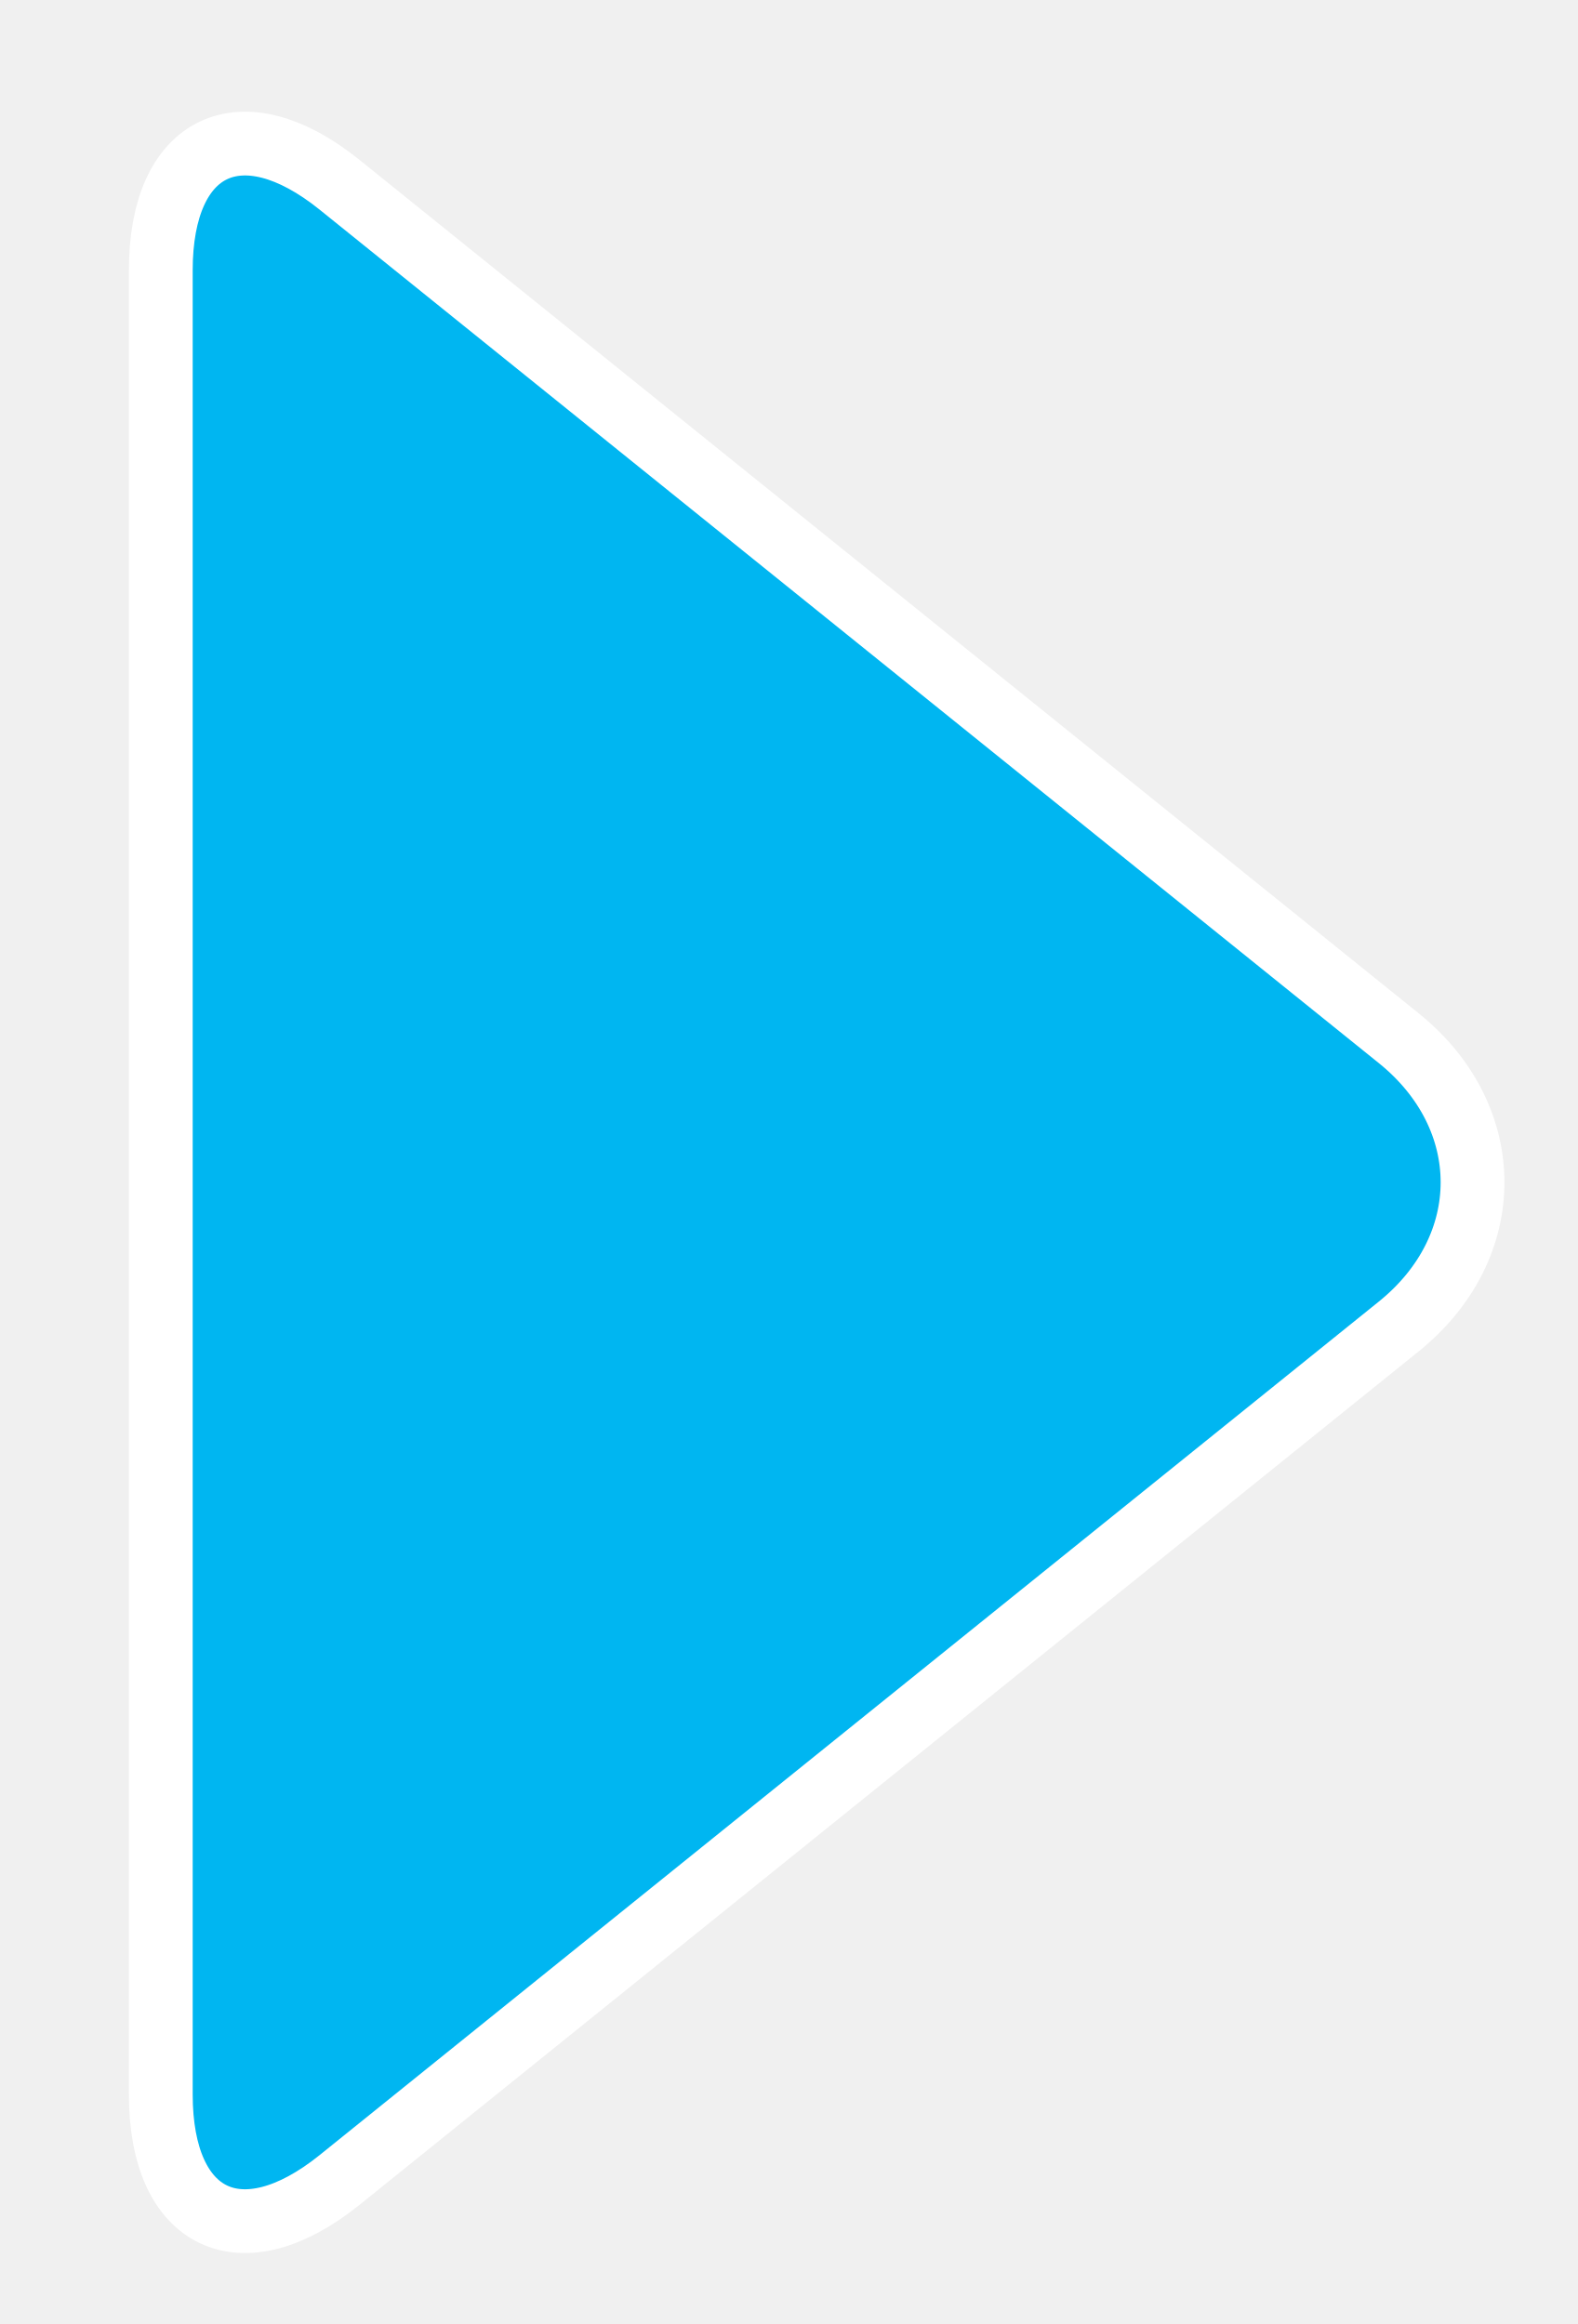
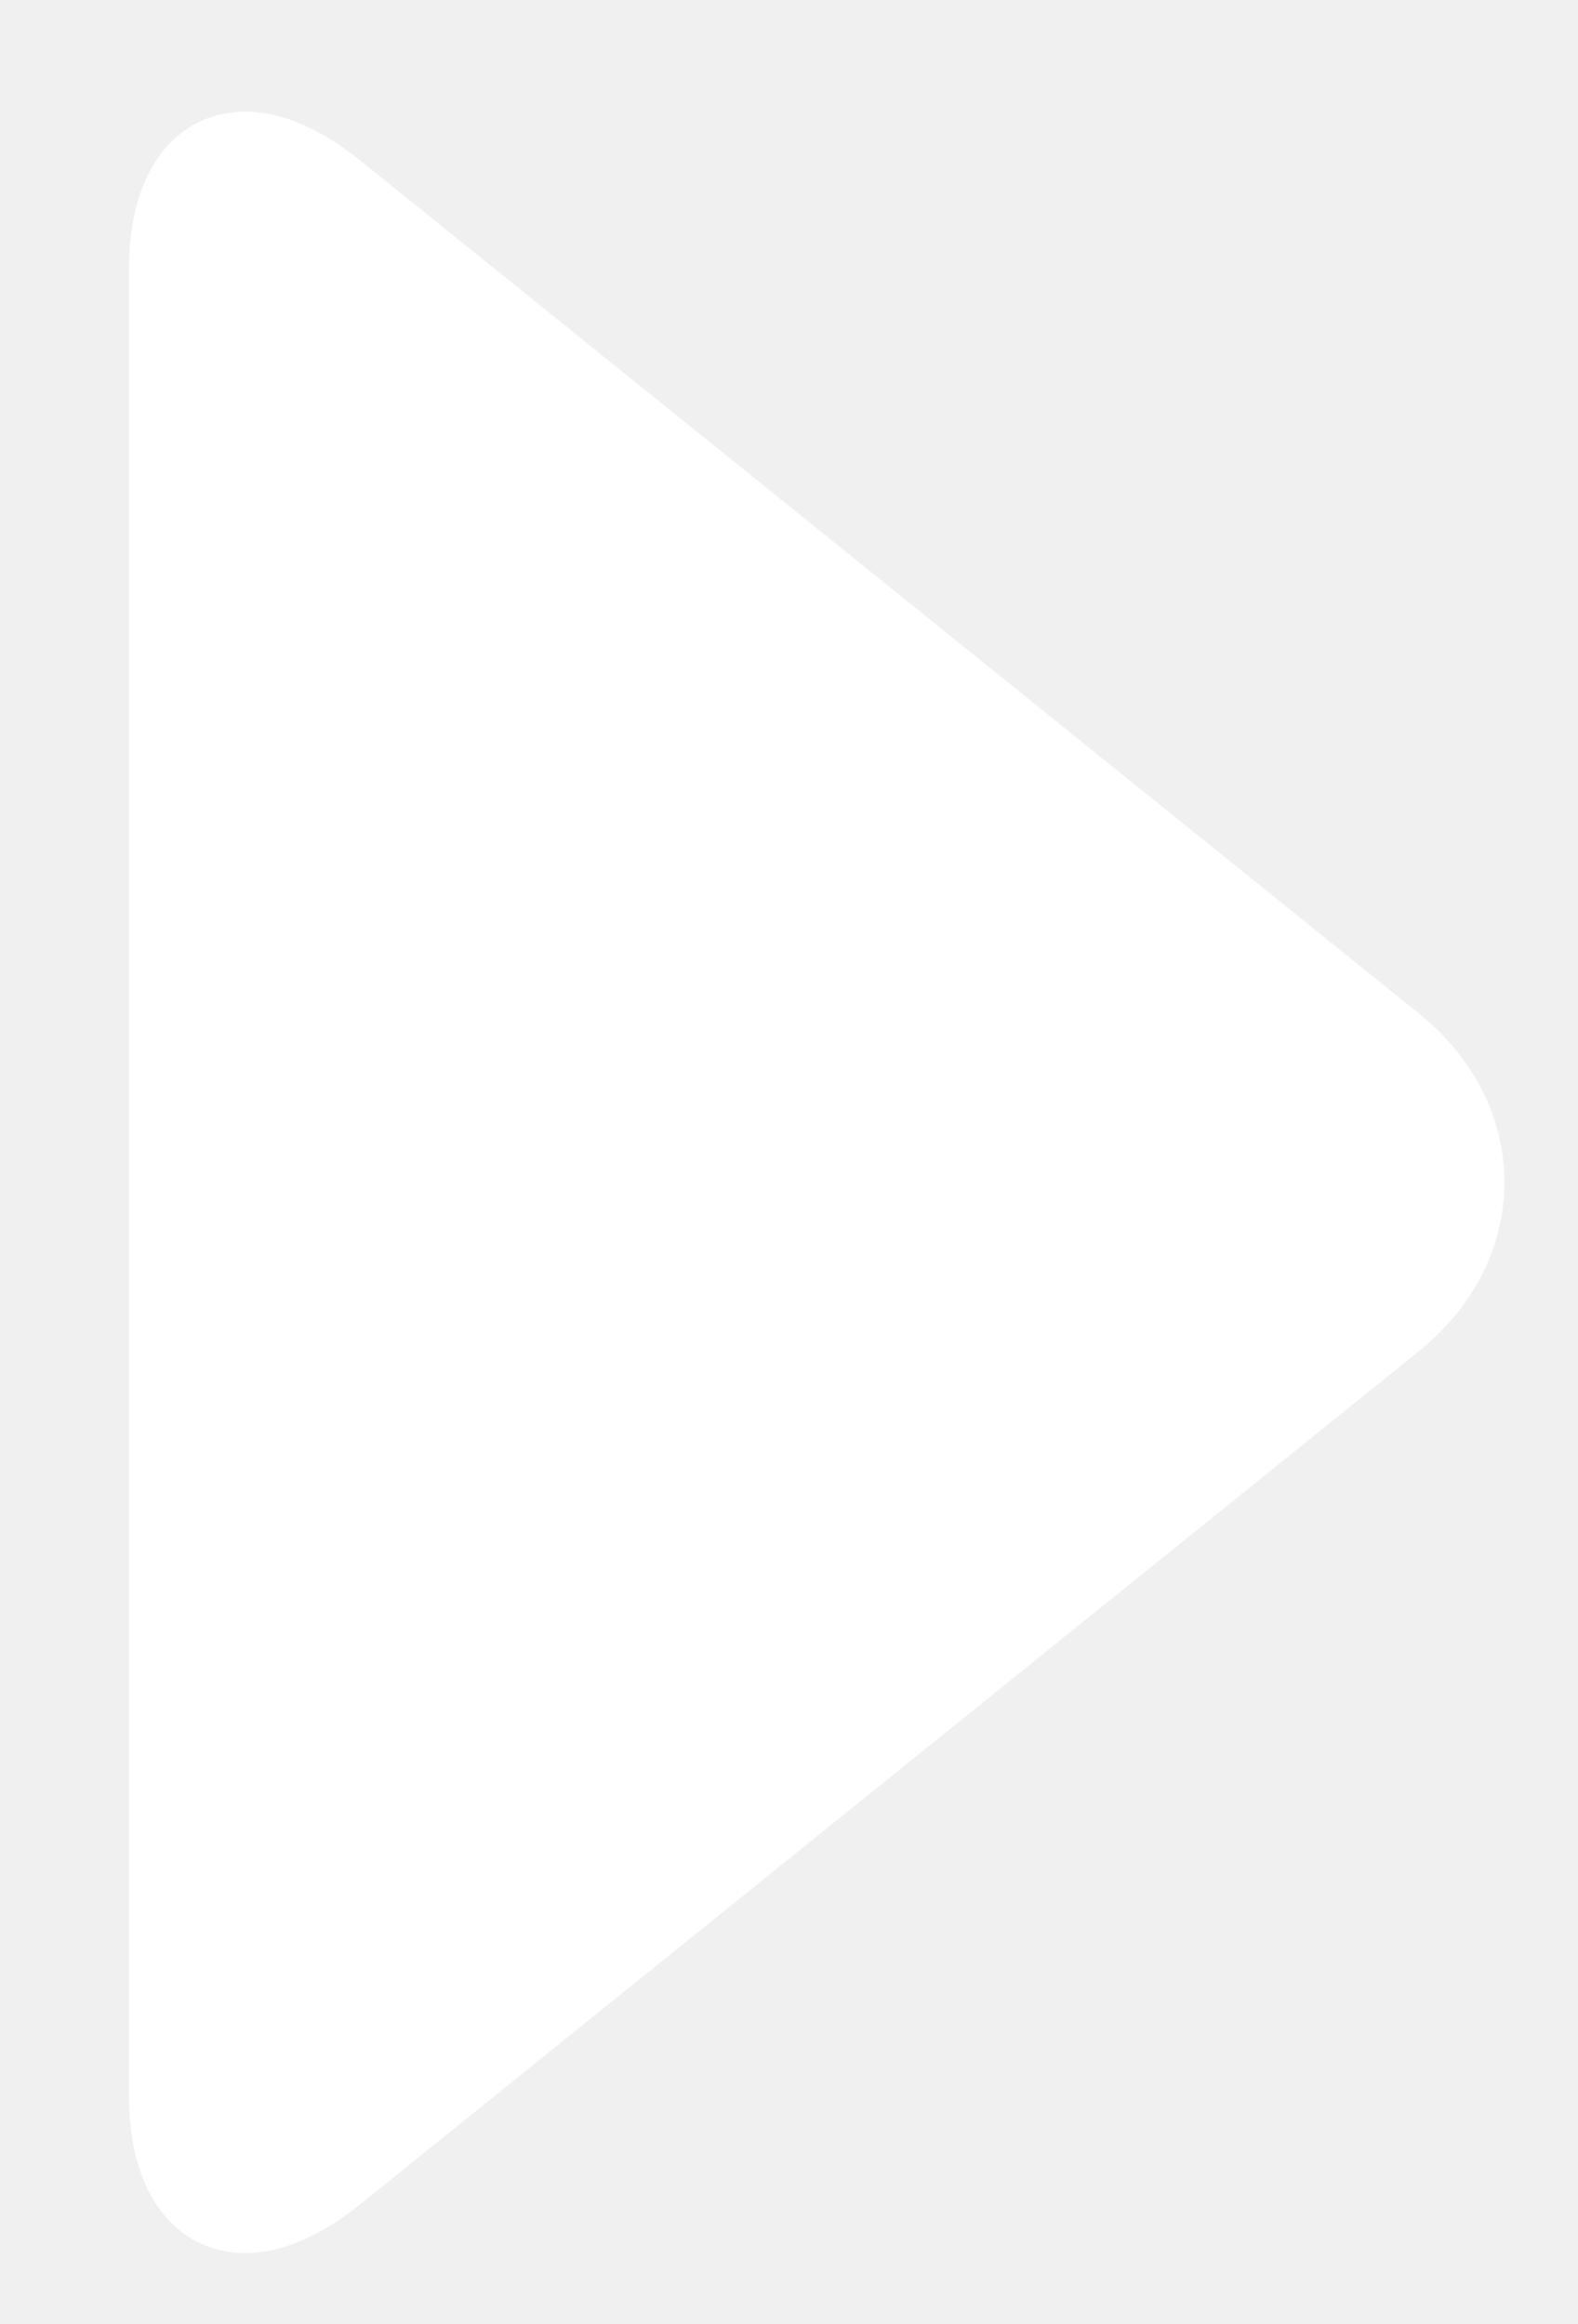
<svg xmlns="http://www.w3.org/2000/svg" version="1.1" id="Layer_1" x="0px" y="0px" width="24.734px" height="36.447px" viewBox="0 0 24.734 36.447" enable-background="new 0 0 24.734 36.447" xml:space="preserve">
  <g>
-     <path fill="#00B6F1" stroke="#FFFFFF" stroke-linecap="round" stroke-linejoin="round" stroke-miterlimit="10" d="M21.931,16.283   c1.541,1.243,1.541,3.276,0,4.519L5.324,34.188c-1.542,1.242-2.803,0.639-2.803-1.341V4.239c0-1.98,1.261-2.583,2.803-1.341   L21.931,16.283z" />
+     <path fill="#FFFFFF" stroke="#FFFFFF" stroke-linecap="round" stroke-linejoin="round" stroke-miterlimit="10" d="M21.931,16.283   c1.541,1.243,1.541,3.276,0,4.519L5.324,34.188c-1.542,1.242-2.803,0.639-2.803-1.341V4.239c0-1.98,1.261-2.583,2.803-1.341   L21.931,16.283z" />
  </g>
</svg>
